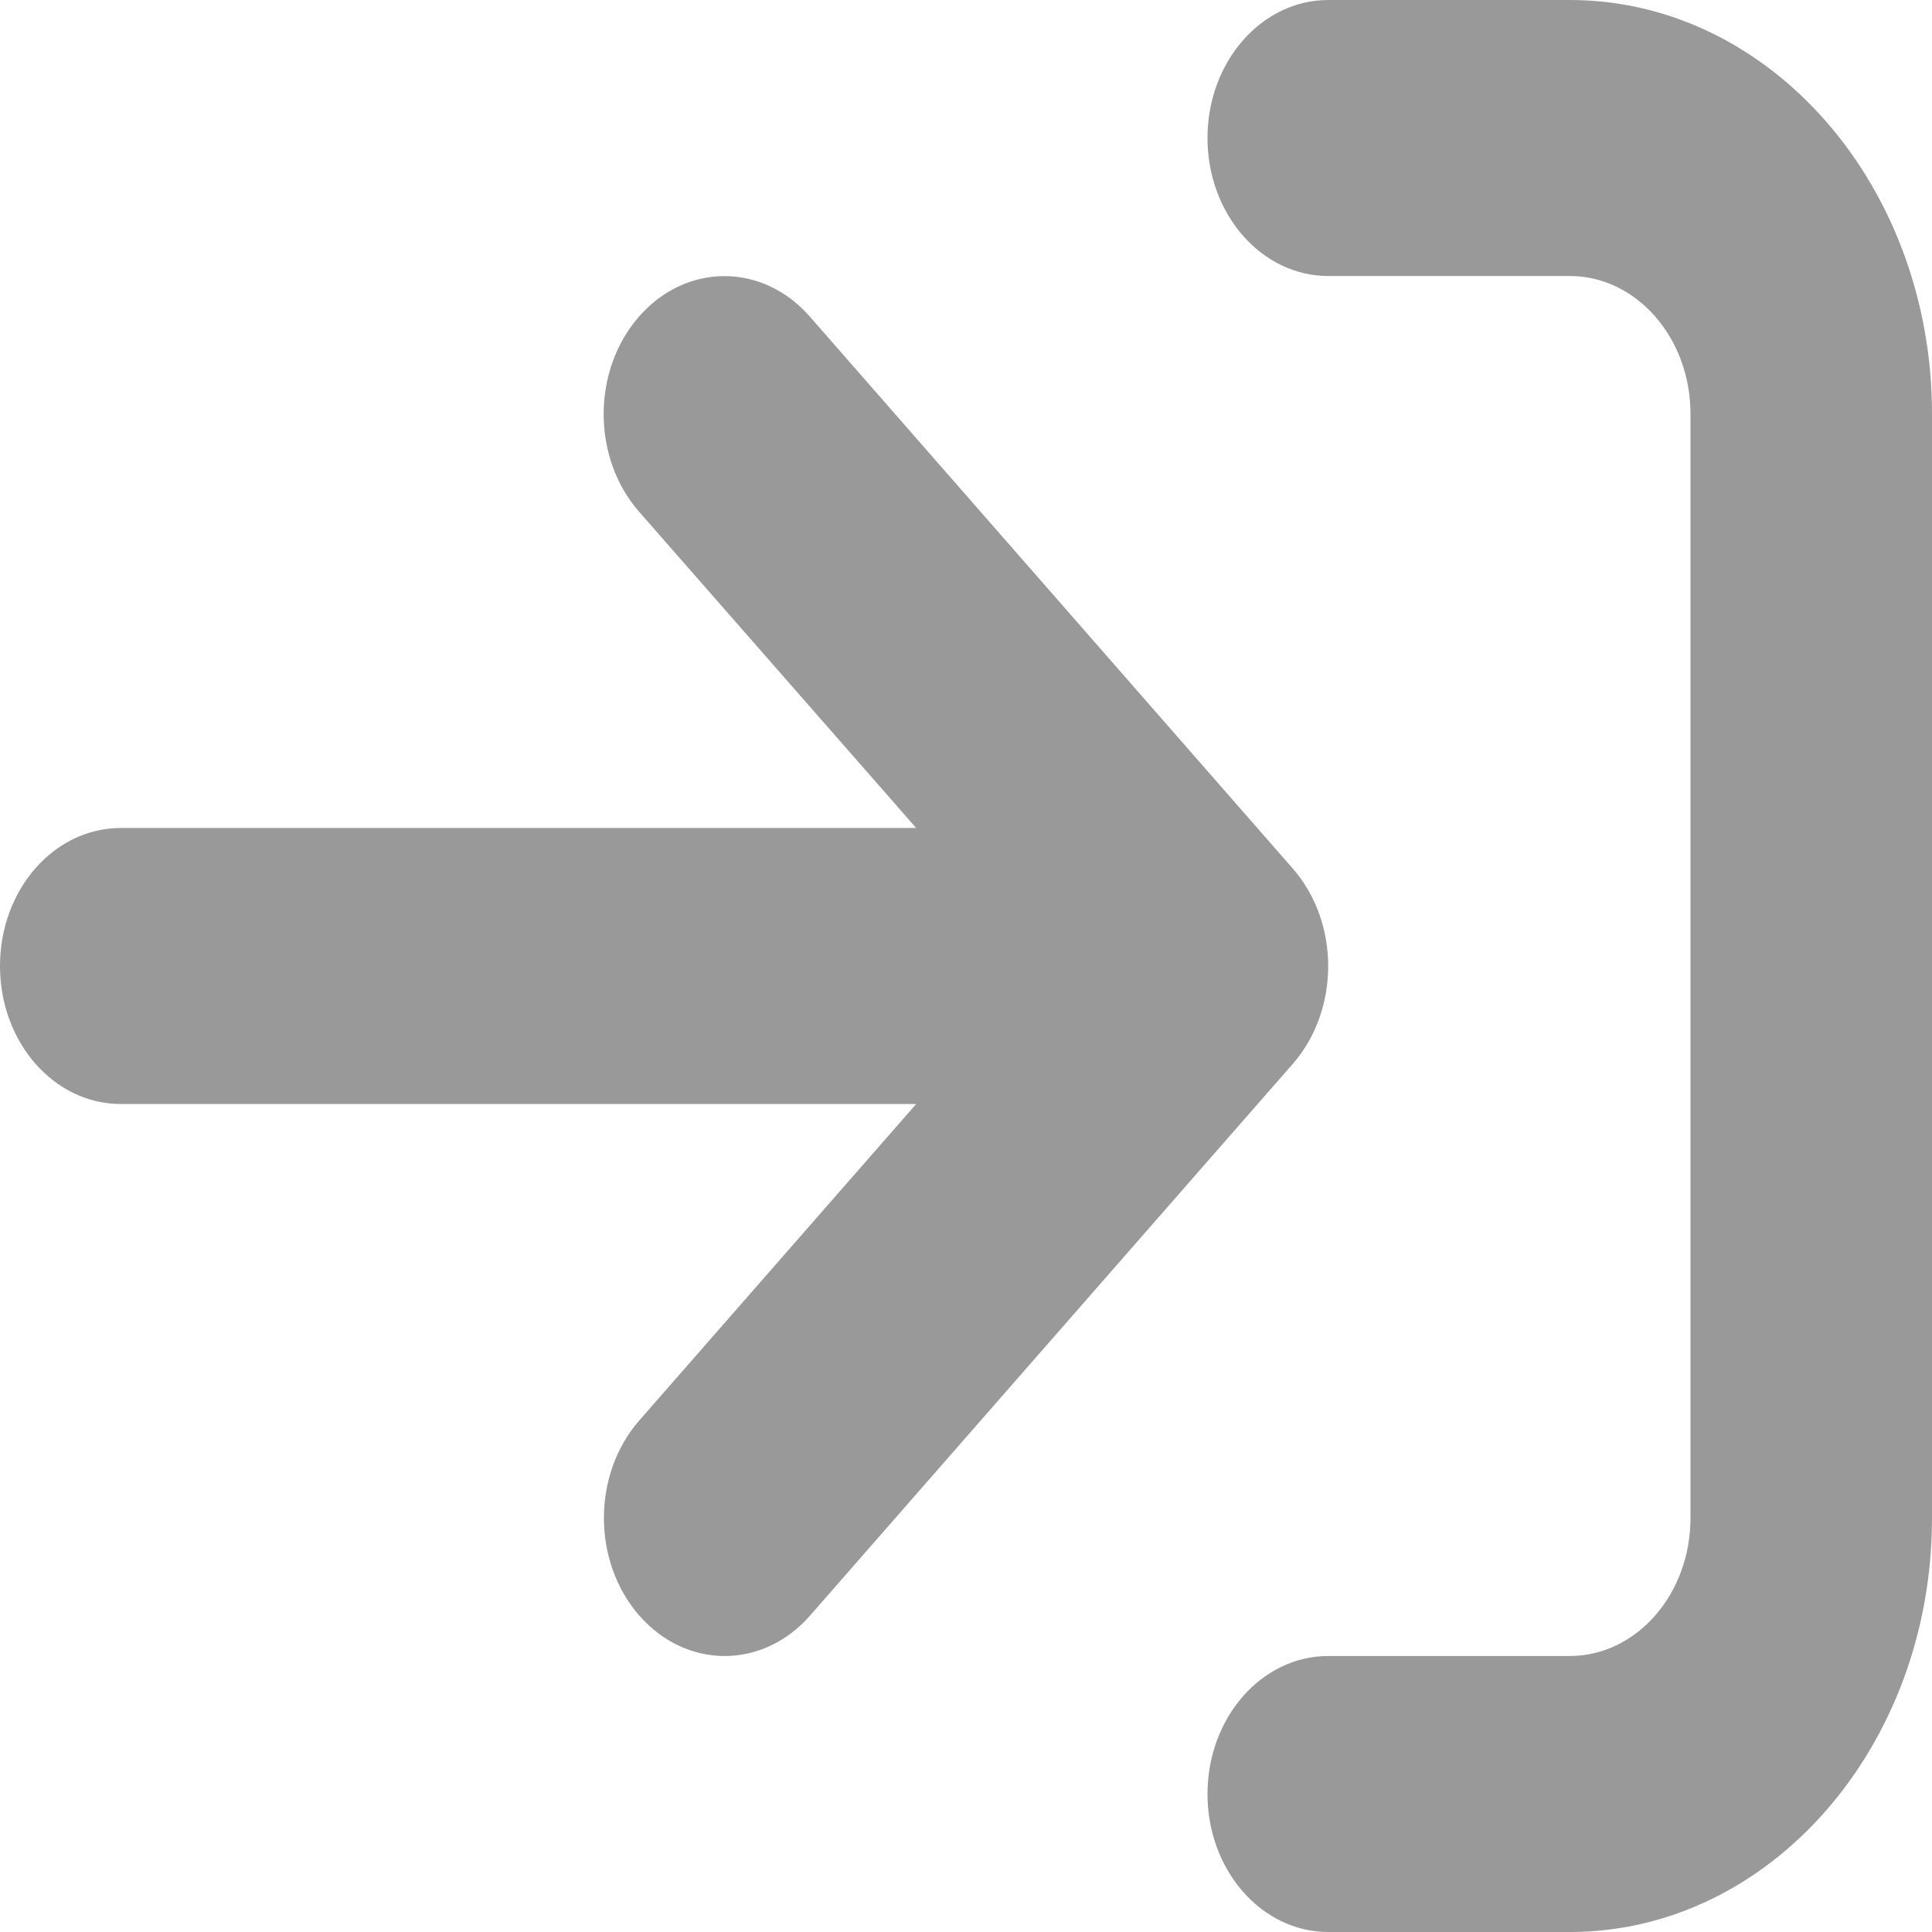
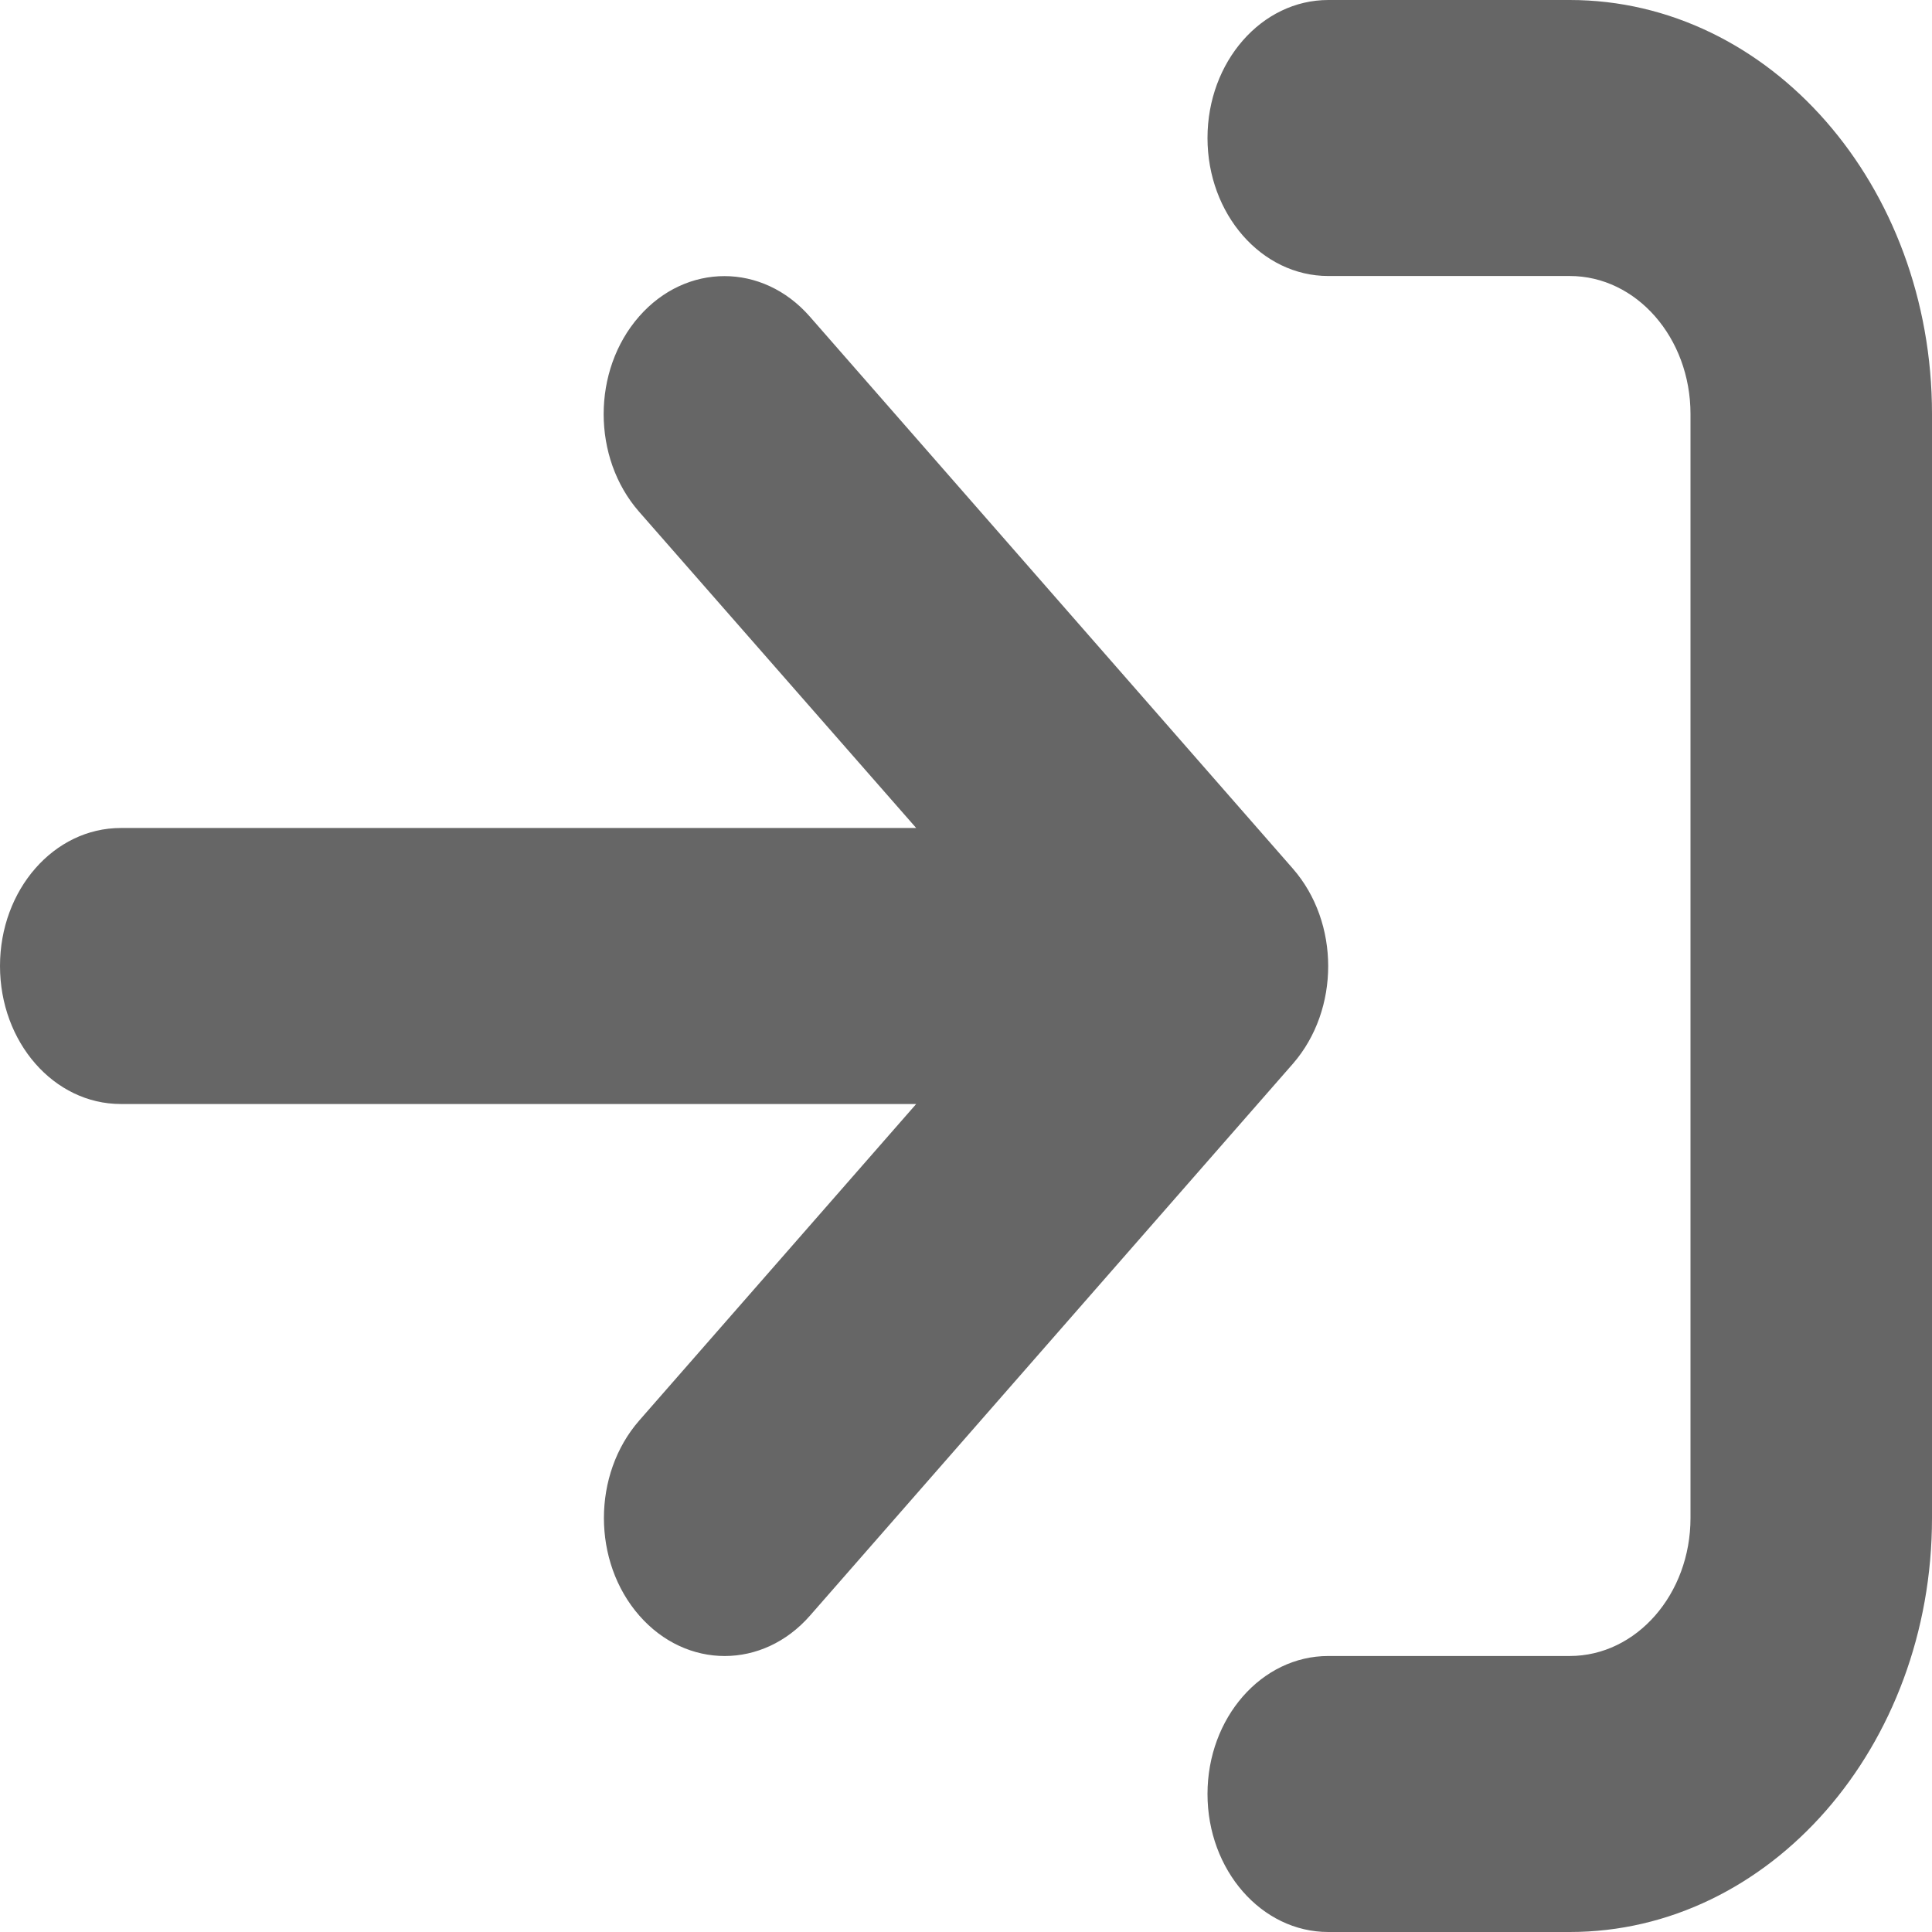
<svg xmlns="http://www.w3.org/2000/svg" width="77" height="77" viewBox="0 0 77 77" fill="current">
-   <path d="M62.562 0H52.938C50.28 0 48.125 2.463 48.125 5.5C48.125 8.537 50.28 11 52.938 11H62.562C65.22 11 67.375 13.463 67.375 16.5V60.5C67.375 63.537 65.22 66 62.562 66H52.938C50.28 66 48.125 68.463 48.125 71.5C48.125 74.537 50.28 77 52.938 77H62.562C70.536 77 77 69.613 77 60.5V16.5C77 7.387 70.533 0 62.562 0ZM51.524 34.616L32.274 12.616C30.392 10.466 27.347 10.469 25.469 12.616C23.589 14.764 23.589 18.244 25.469 20.393L36.515 33H4.812C2.152 33 0 35.458 0 38.5C0 41.542 2.152 44 4.812 44H36.515L25.479 56.612C23.599 58.761 23.599 62.241 25.479 64.389C27.359 66.538 30.404 66.538 32.284 64.389L51.534 42.389C53.404 40.236 53.404 36.764 51.524 34.616Z" fill="current" fill-opacity="0.4" />
+   <path d="M62.562 0H52.938C50.28 0 48.125 2.463 48.125 5.5C48.125 8.537 50.28 11 52.938 11H62.562C65.22 11 67.375 13.463 67.375 16.5V60.5C67.375 63.537 65.22 66 62.562 66H52.938C50.28 66 48.125 68.463 48.125 71.5C48.125 74.537 50.28 77 52.938 77H62.562C70.536 77 77 69.613 77 60.5V16.5C77 7.387 70.533 0 62.562 0ZM51.524 34.616L32.274 12.616C30.392 10.466 27.347 10.469 25.469 12.616C23.589 14.764 23.589 18.244 25.469 20.393L36.515 33H4.812C2.152 33 0 35.458 0 38.5C0 41.542 2.152 44 4.812 44H36.515L25.479 56.612C23.599 58.761 23.599 62.241 25.479 64.389C27.359 66.538 30.404 66.538 32.284 64.389L51.534 42.389C53.404 40.236 53.404 36.764 51.524 34.616Z" fill="current" fill-opacity="0.6" />
</svg>
